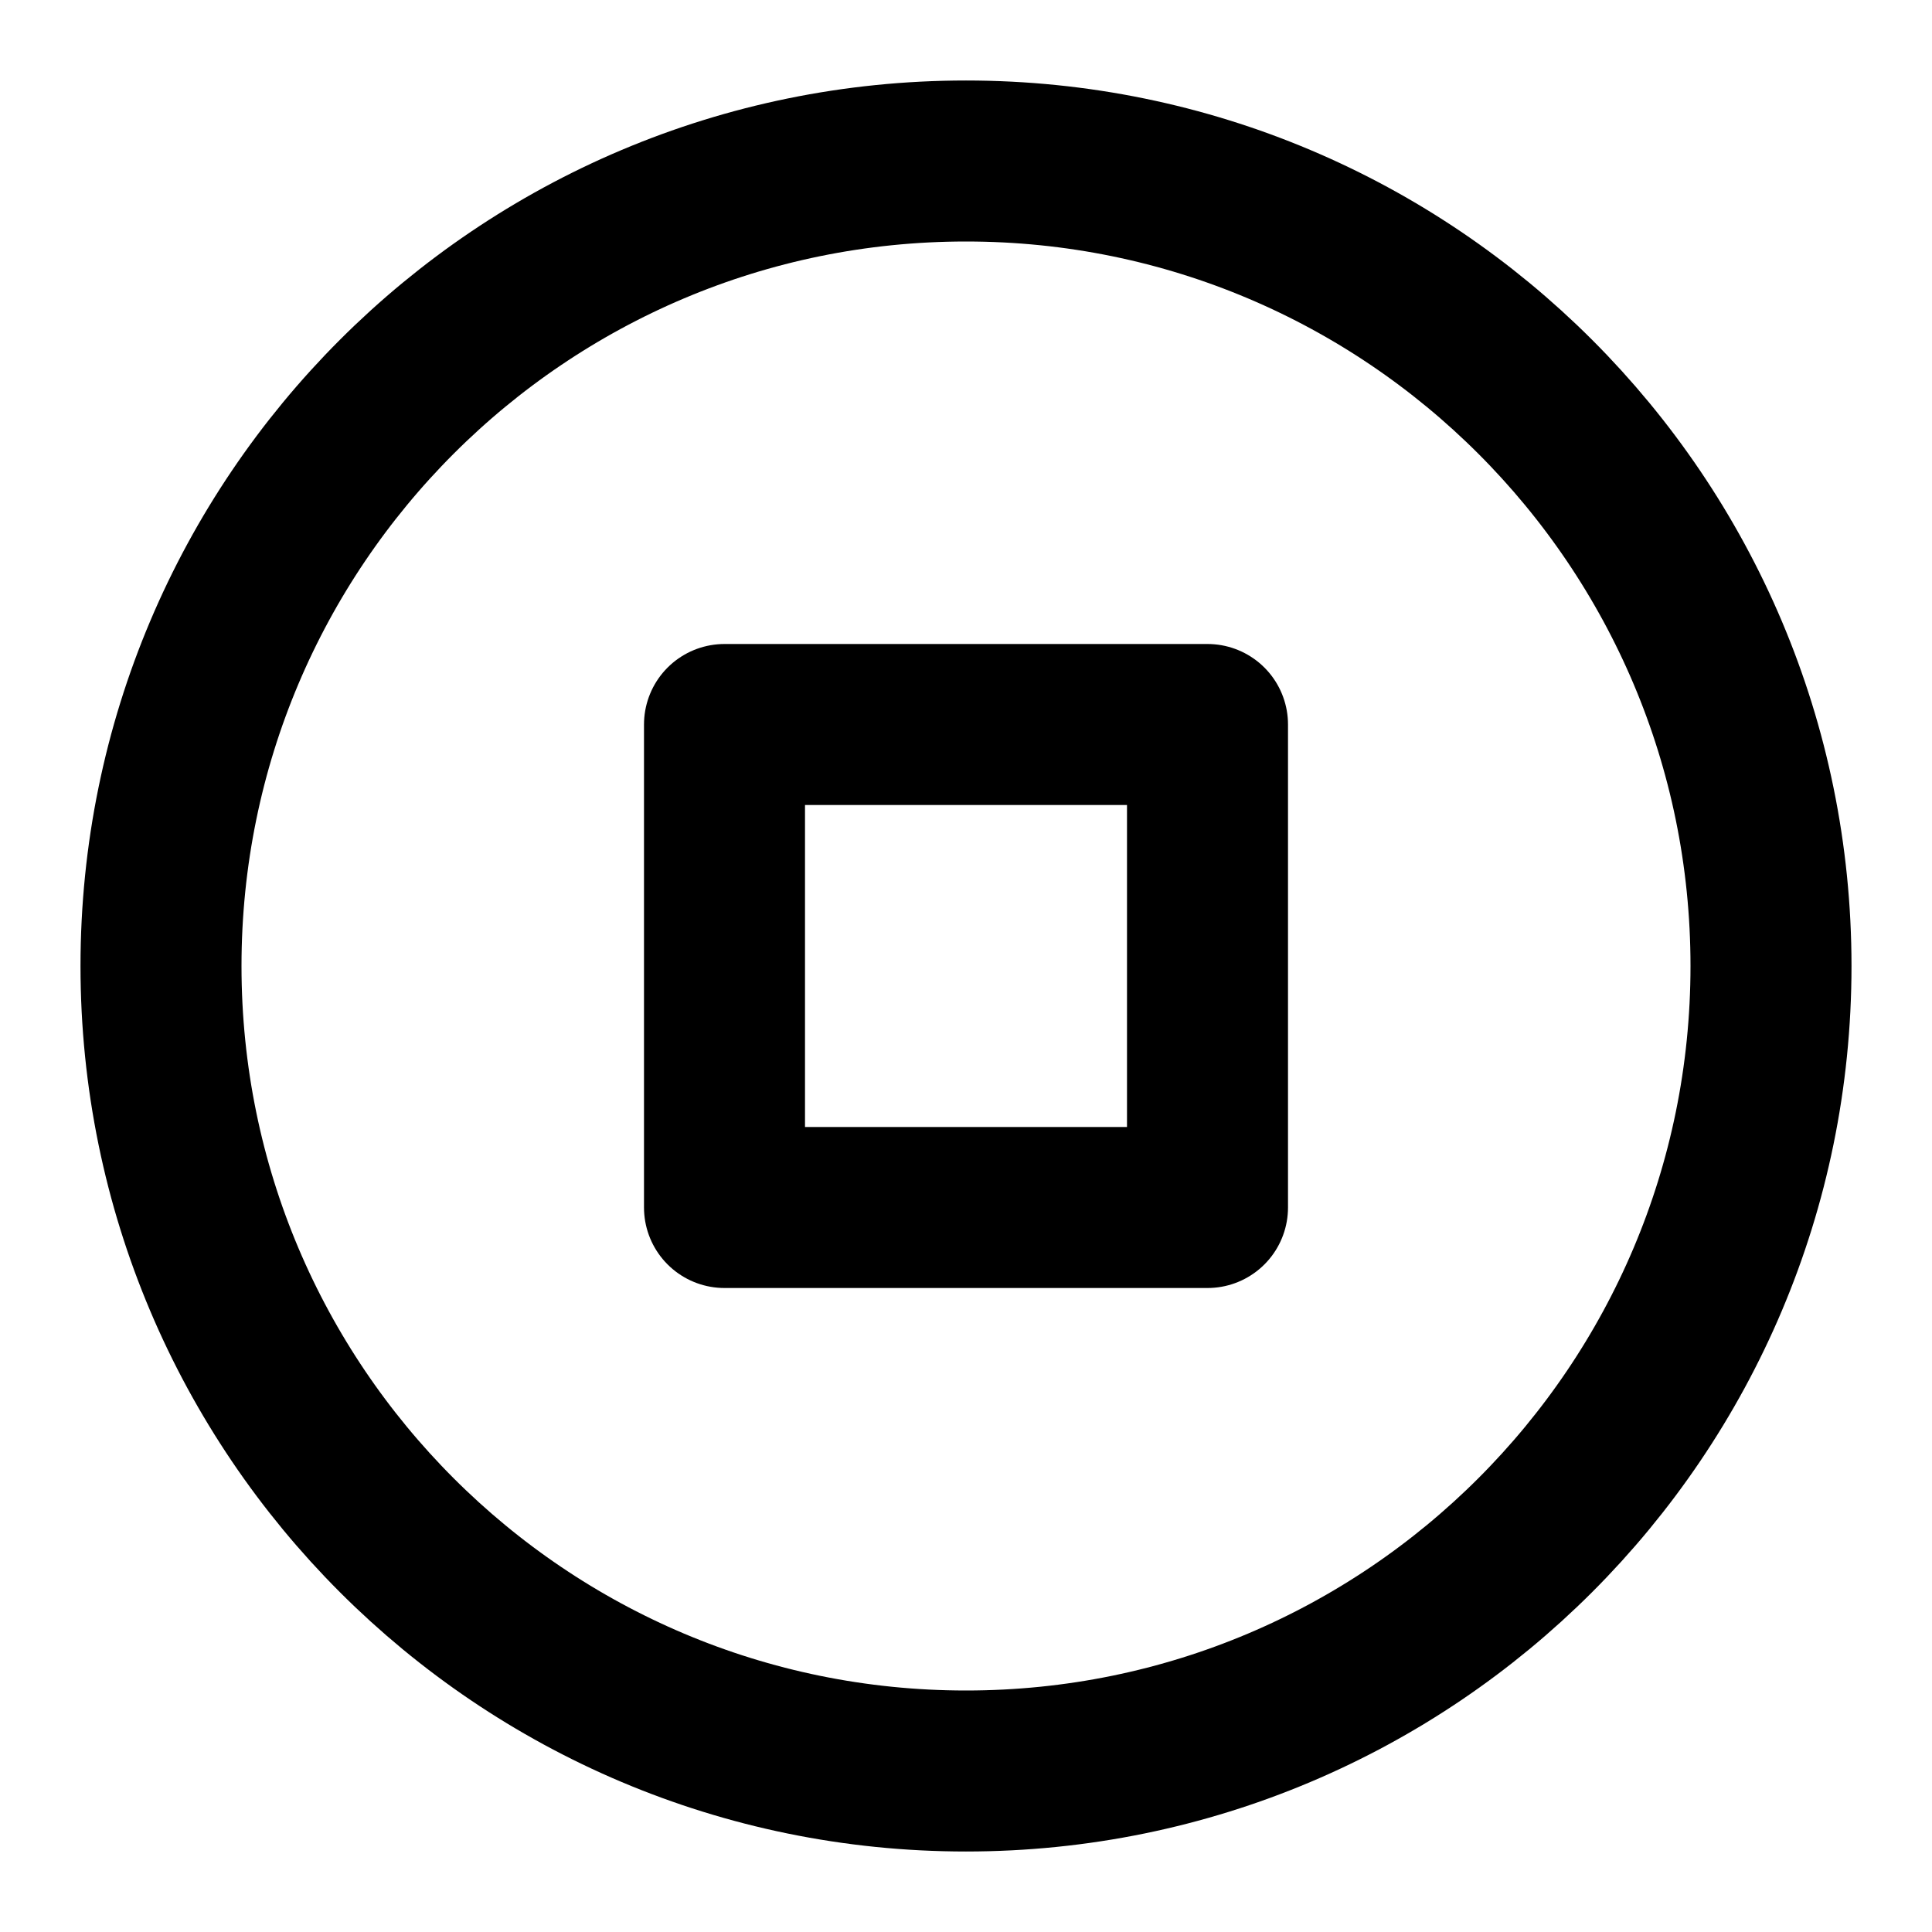
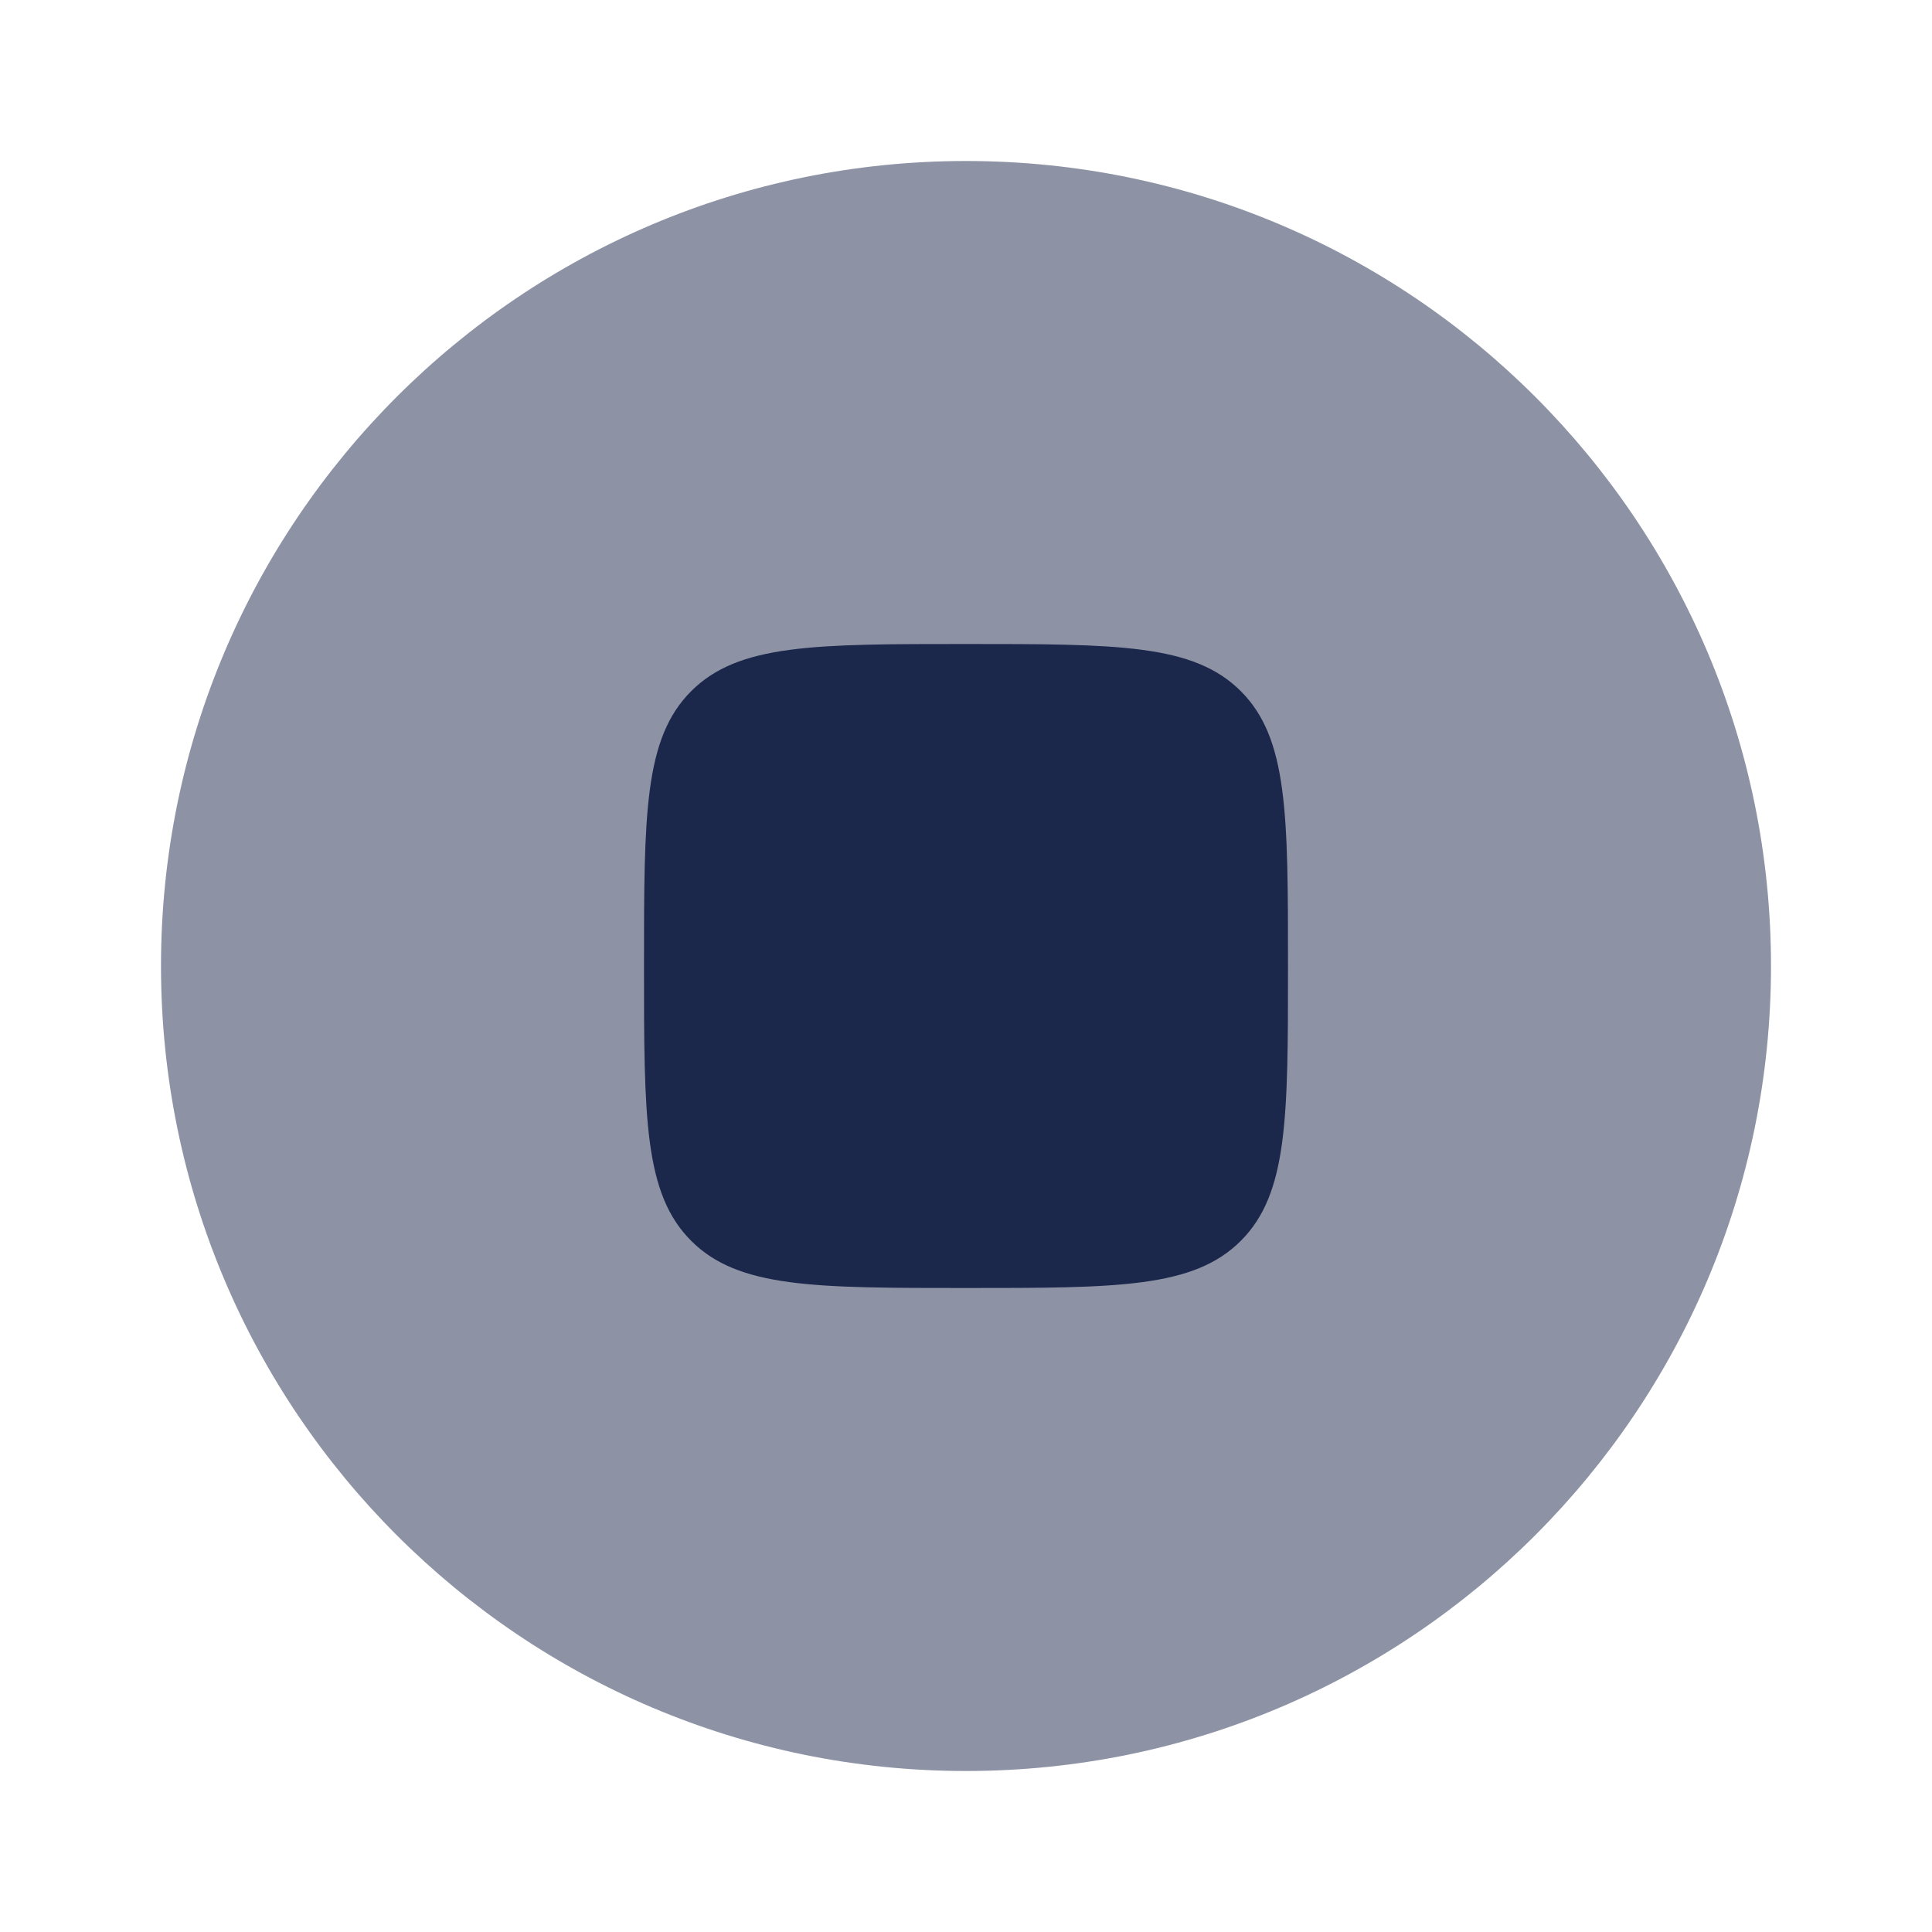
- <svg xmlns="http://www.w3.org/2000/svg" width="24" height="24" viewBox="0 0 24 24" fill="none" stroke="currentColor" stroke-width="2" stroke-linecap="round" stroke-linejoin="round" class="feather feather-stop-circle">
-   <circle cx="12" cy="12" r="10" />
-   <rect x="9" y="9" width="6" height="6" />
+ <svg xmlns="http://www.w3.org/2000/svg" width="800px" height="800px" viewBox="0 0 24 24" fill="none">
+   <path opacity="0.5" d="M22 12C22 17.523 17.523 22 12 22C6.477 22 2 17.523 2 12C2 6.477 6.477 2 12 2C17.523 2 22 6.477 22 12Z" fill="#1C274C" />
+   <path d="M8.586 8.586C8 9.172 8 10.114 8 12C8 13.886 8 14.828 8.586 15.414C9.172 16 10.114 16 12 16C13.886 16 14.828 16 15.414 15.414C16 14.828 16 13.886 16 12C16 10.114 16 9.172 15.414 8.586C14.828 8 13.886 8 12 8C10.114 8 9.172 8 8.586 8.586Z" fill="#1C274C" />
</svg>
